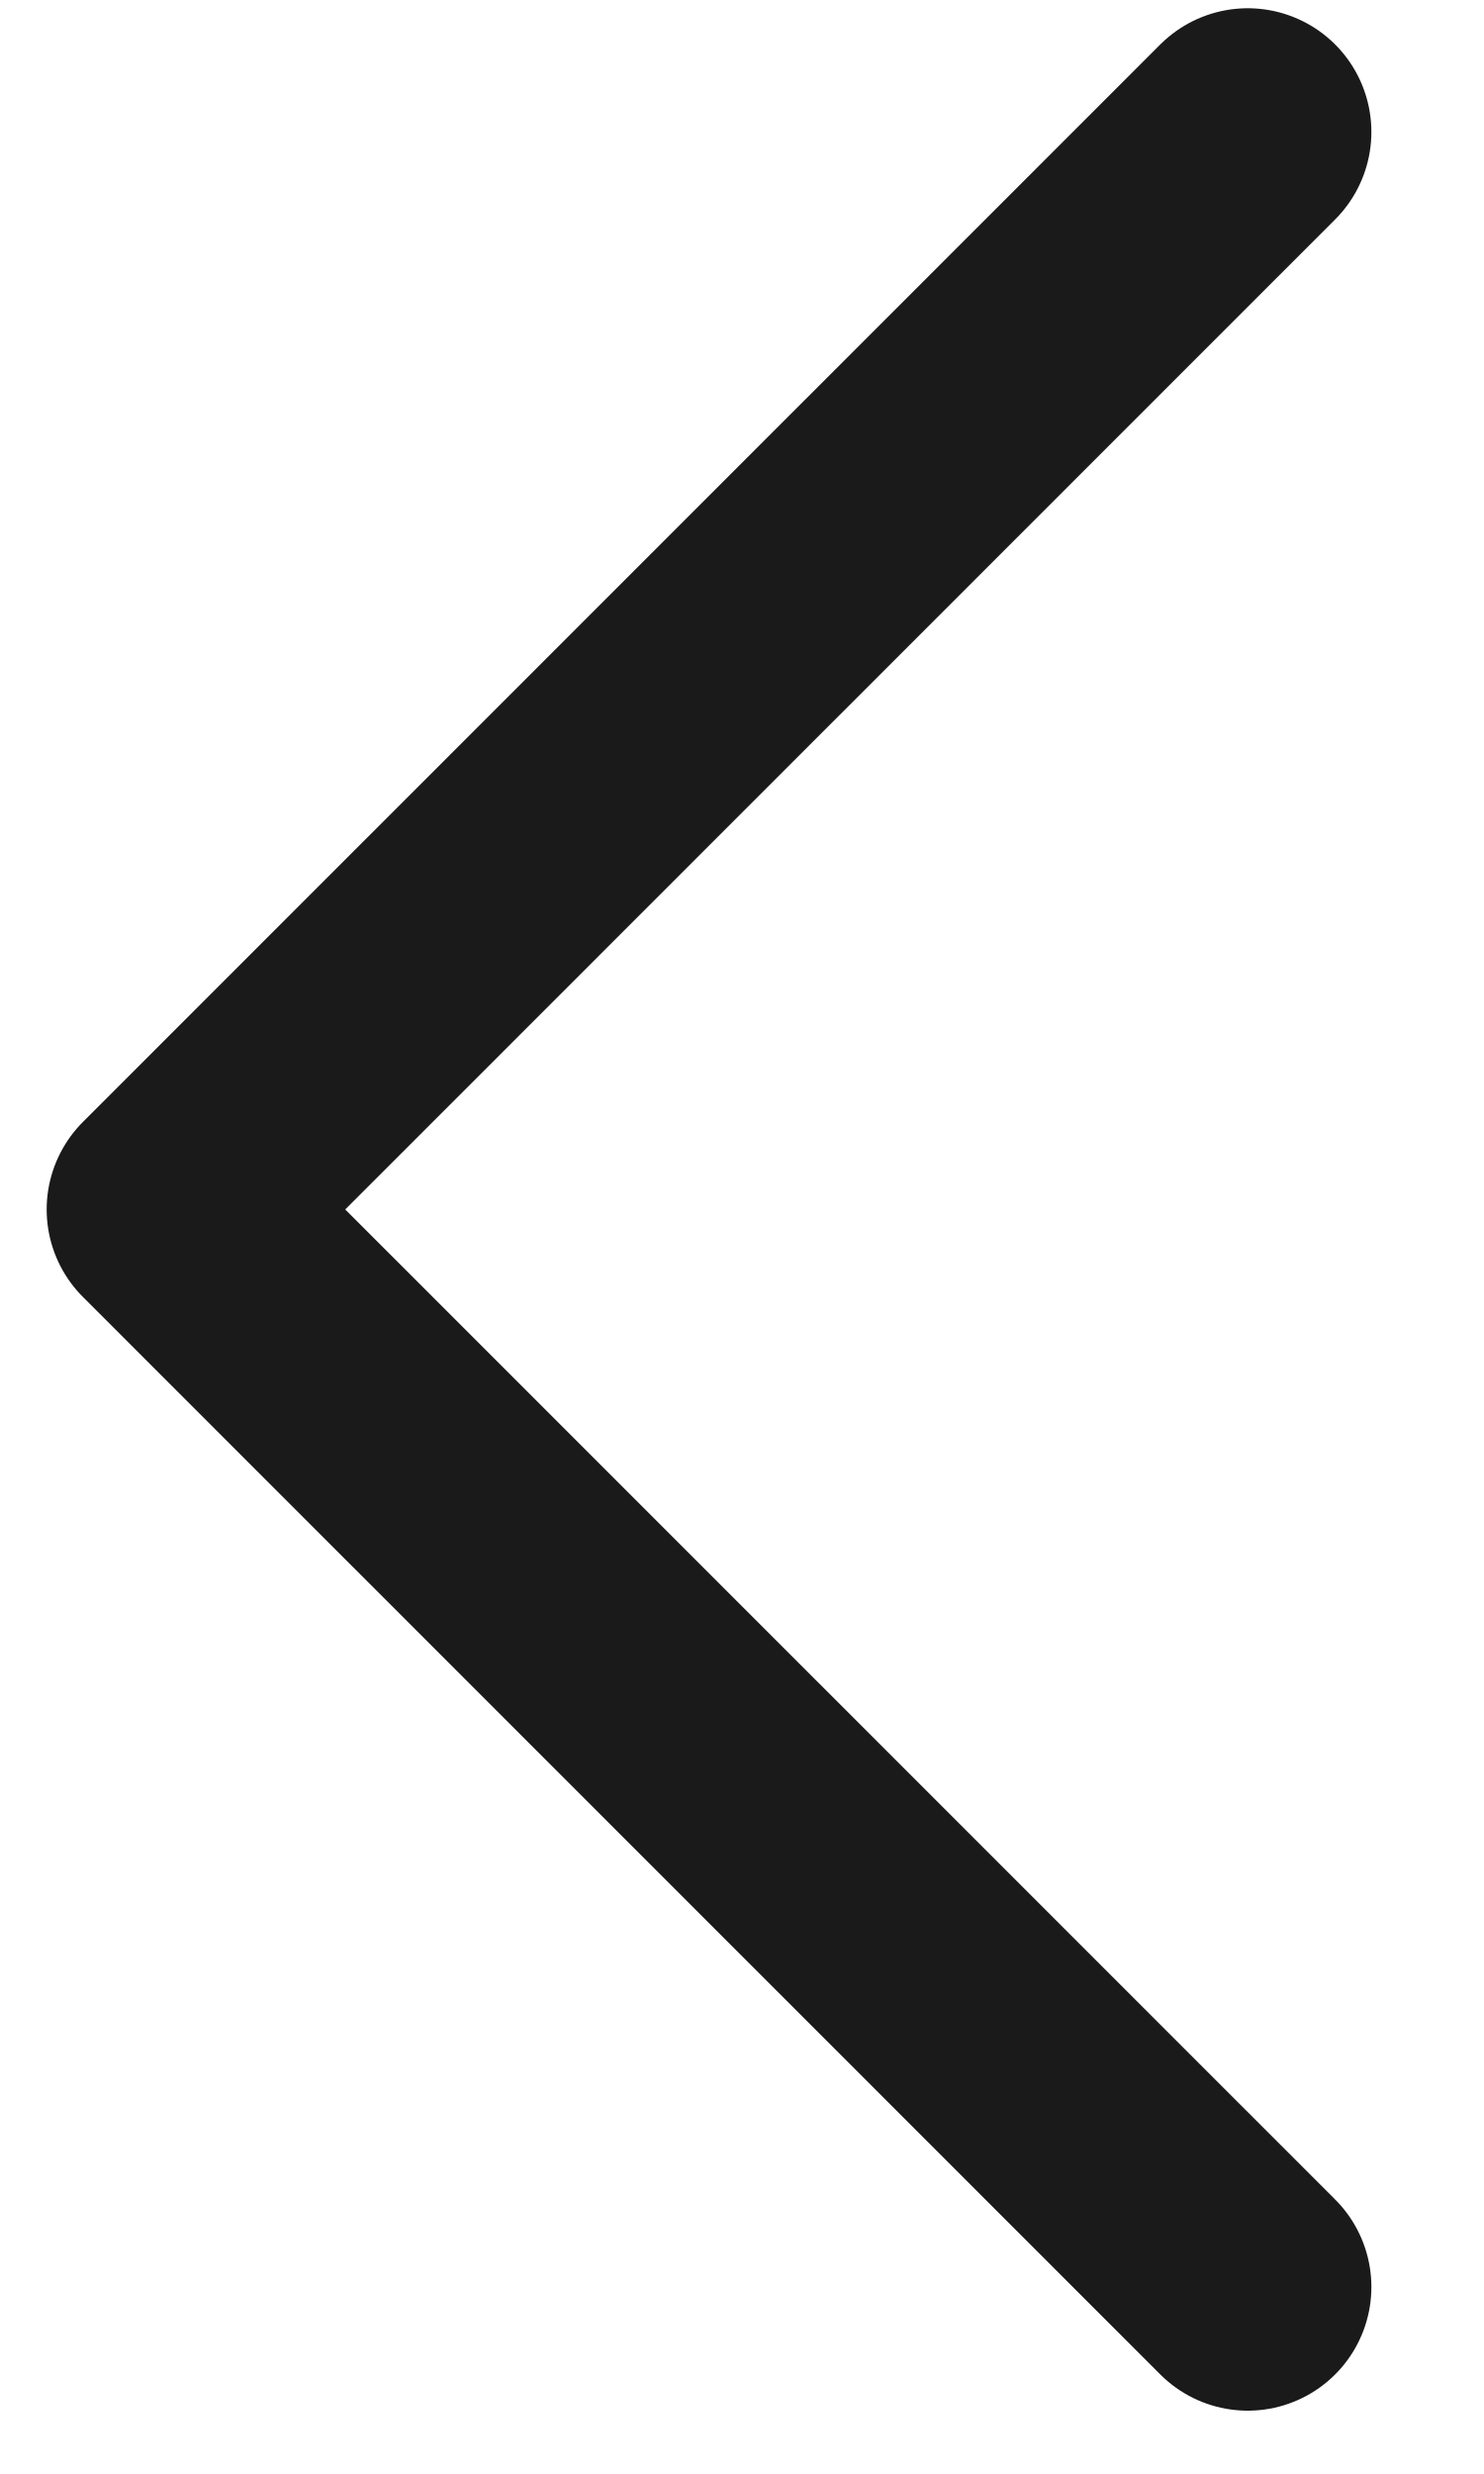
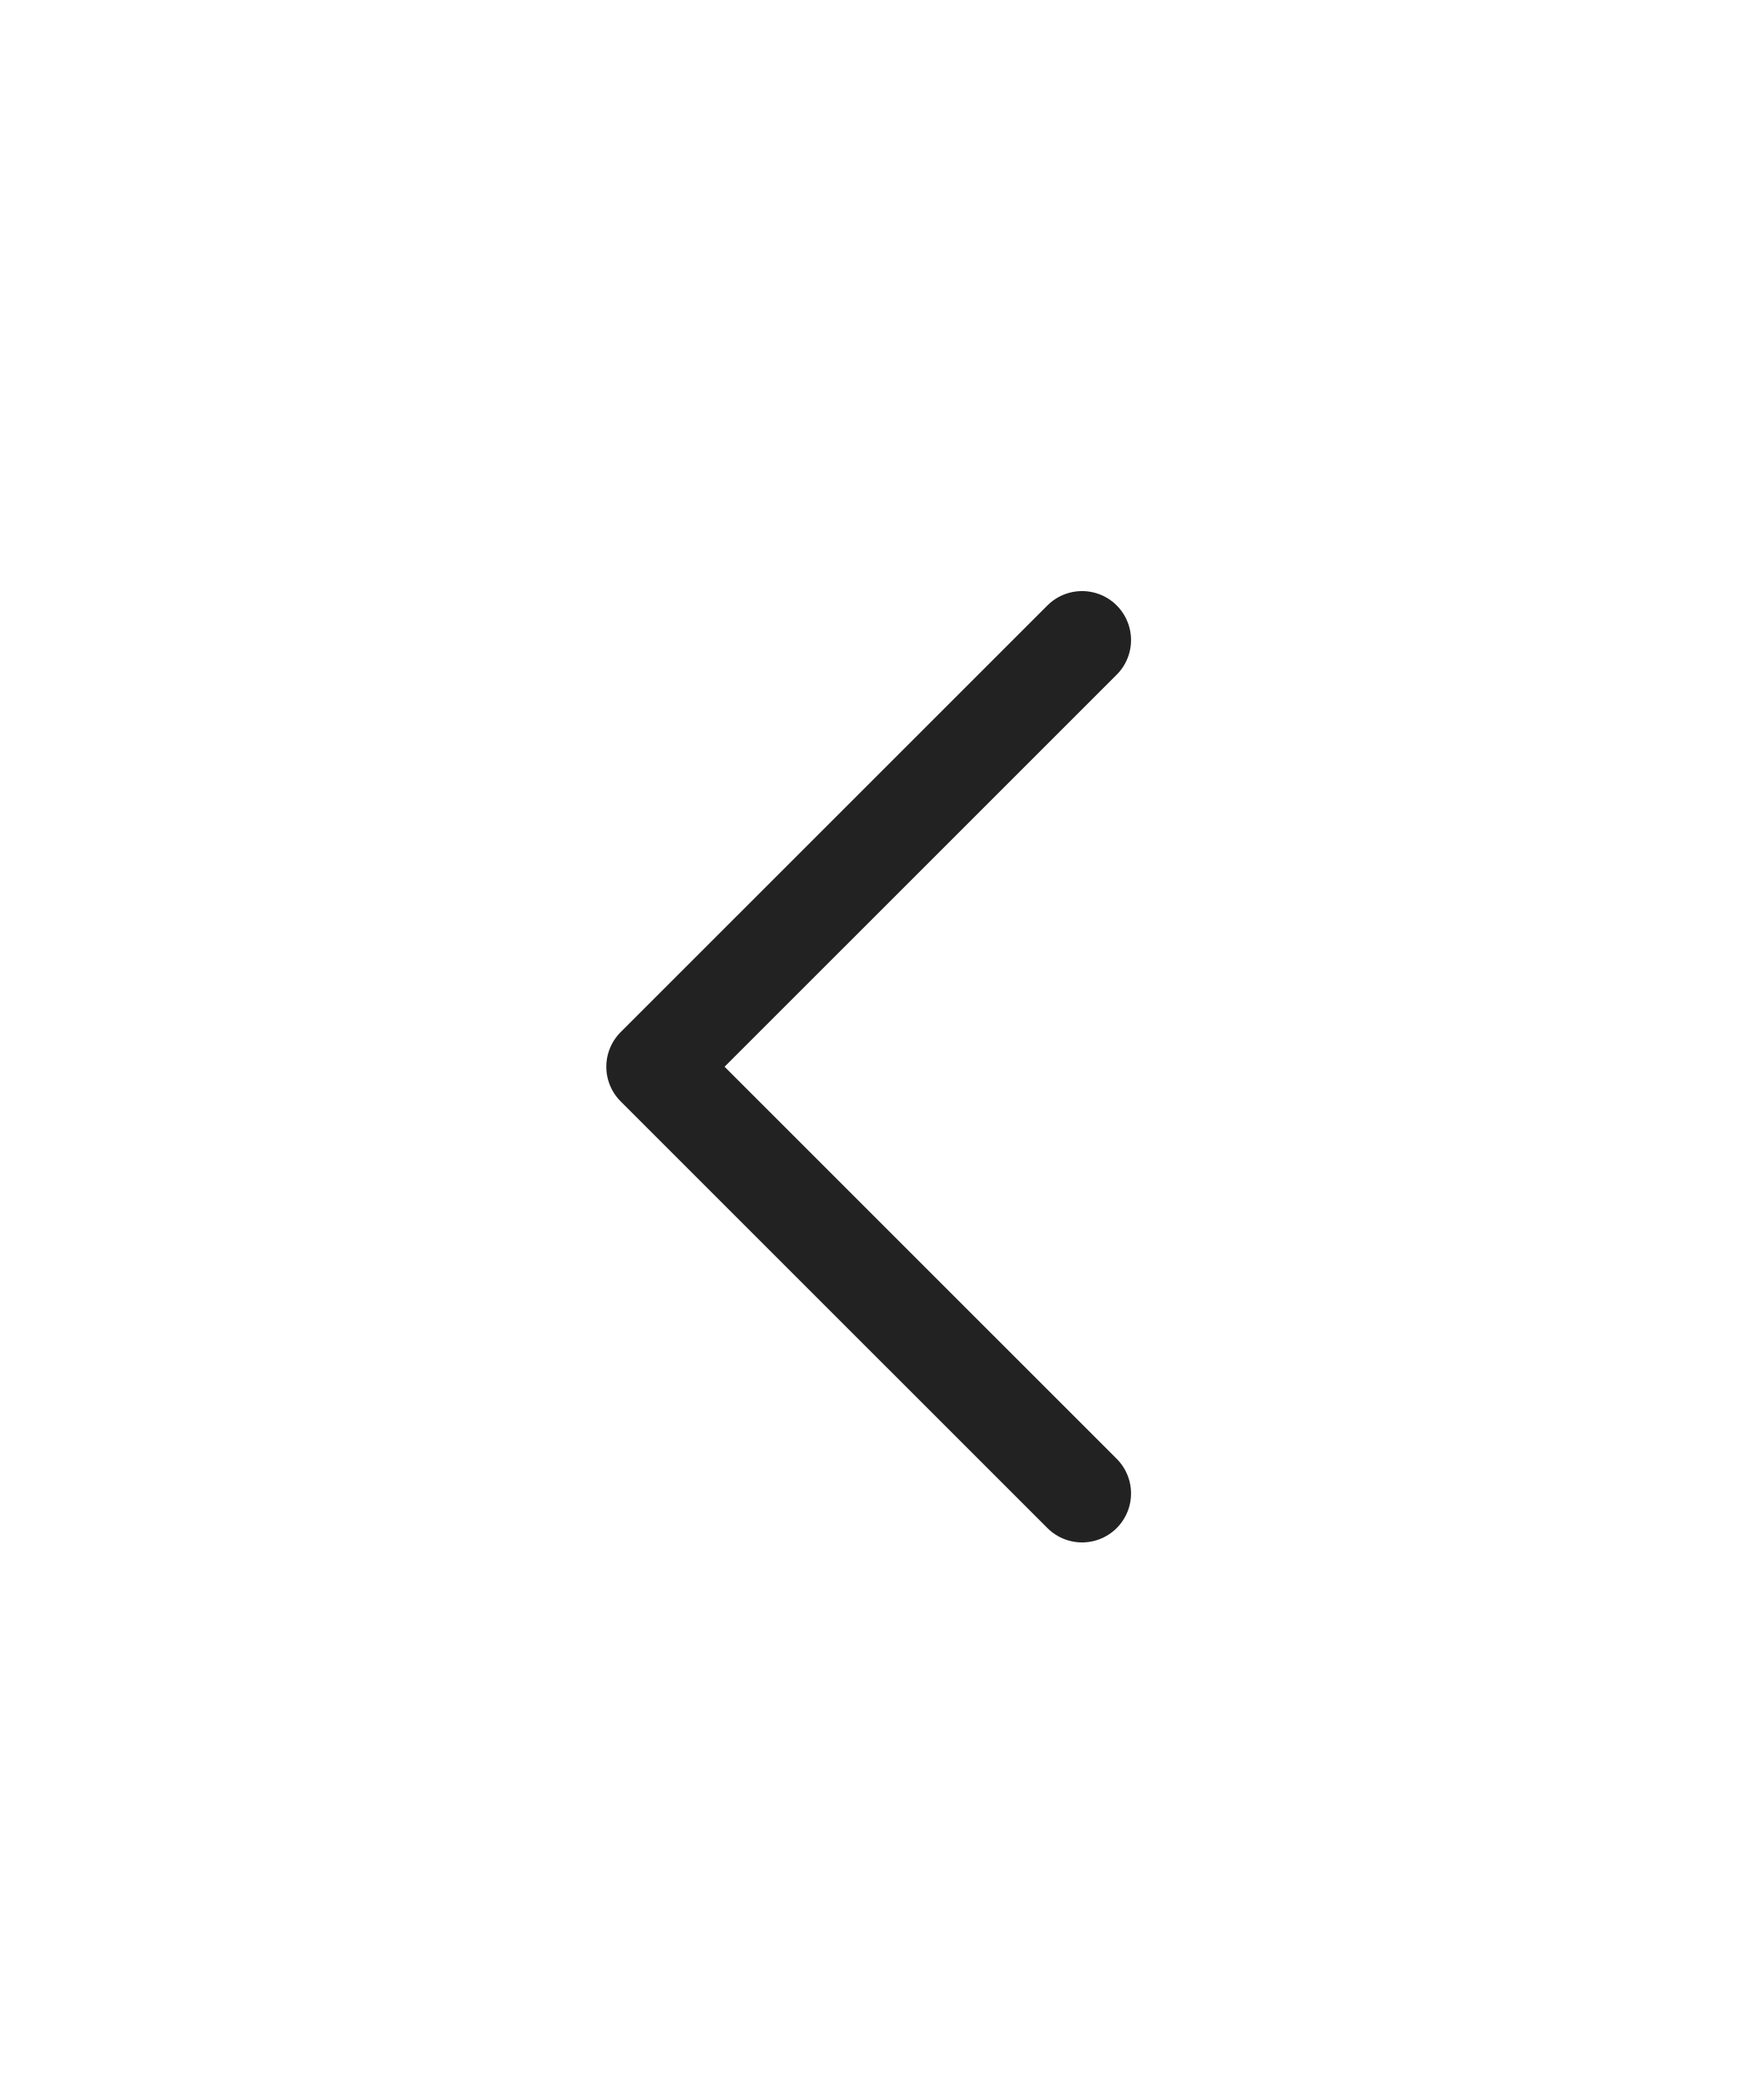
- <svg xmlns="http://www.w3.org/2000/svg" width="9" height="15" viewBox="0 0 9 15" fill="none">
-   <path d="M7.567 0.8L1.033 7.333L7.567 13.866" stroke="#1A1A1A" stroke-width="1.5" stroke-linecap="round" stroke-linejoin="round" />
+ <svg xmlns="http://www.w3.org/2000/svg" width="27" height="32" viewBox="0 0 27 32" fill="none">
+   <path d="M16.567 9.8L10.033 16.333L16.567 22.866" stroke="#222222" stroke-width="1.5" stroke-linecap="round" stroke-linejoin="round" />
</svg>
